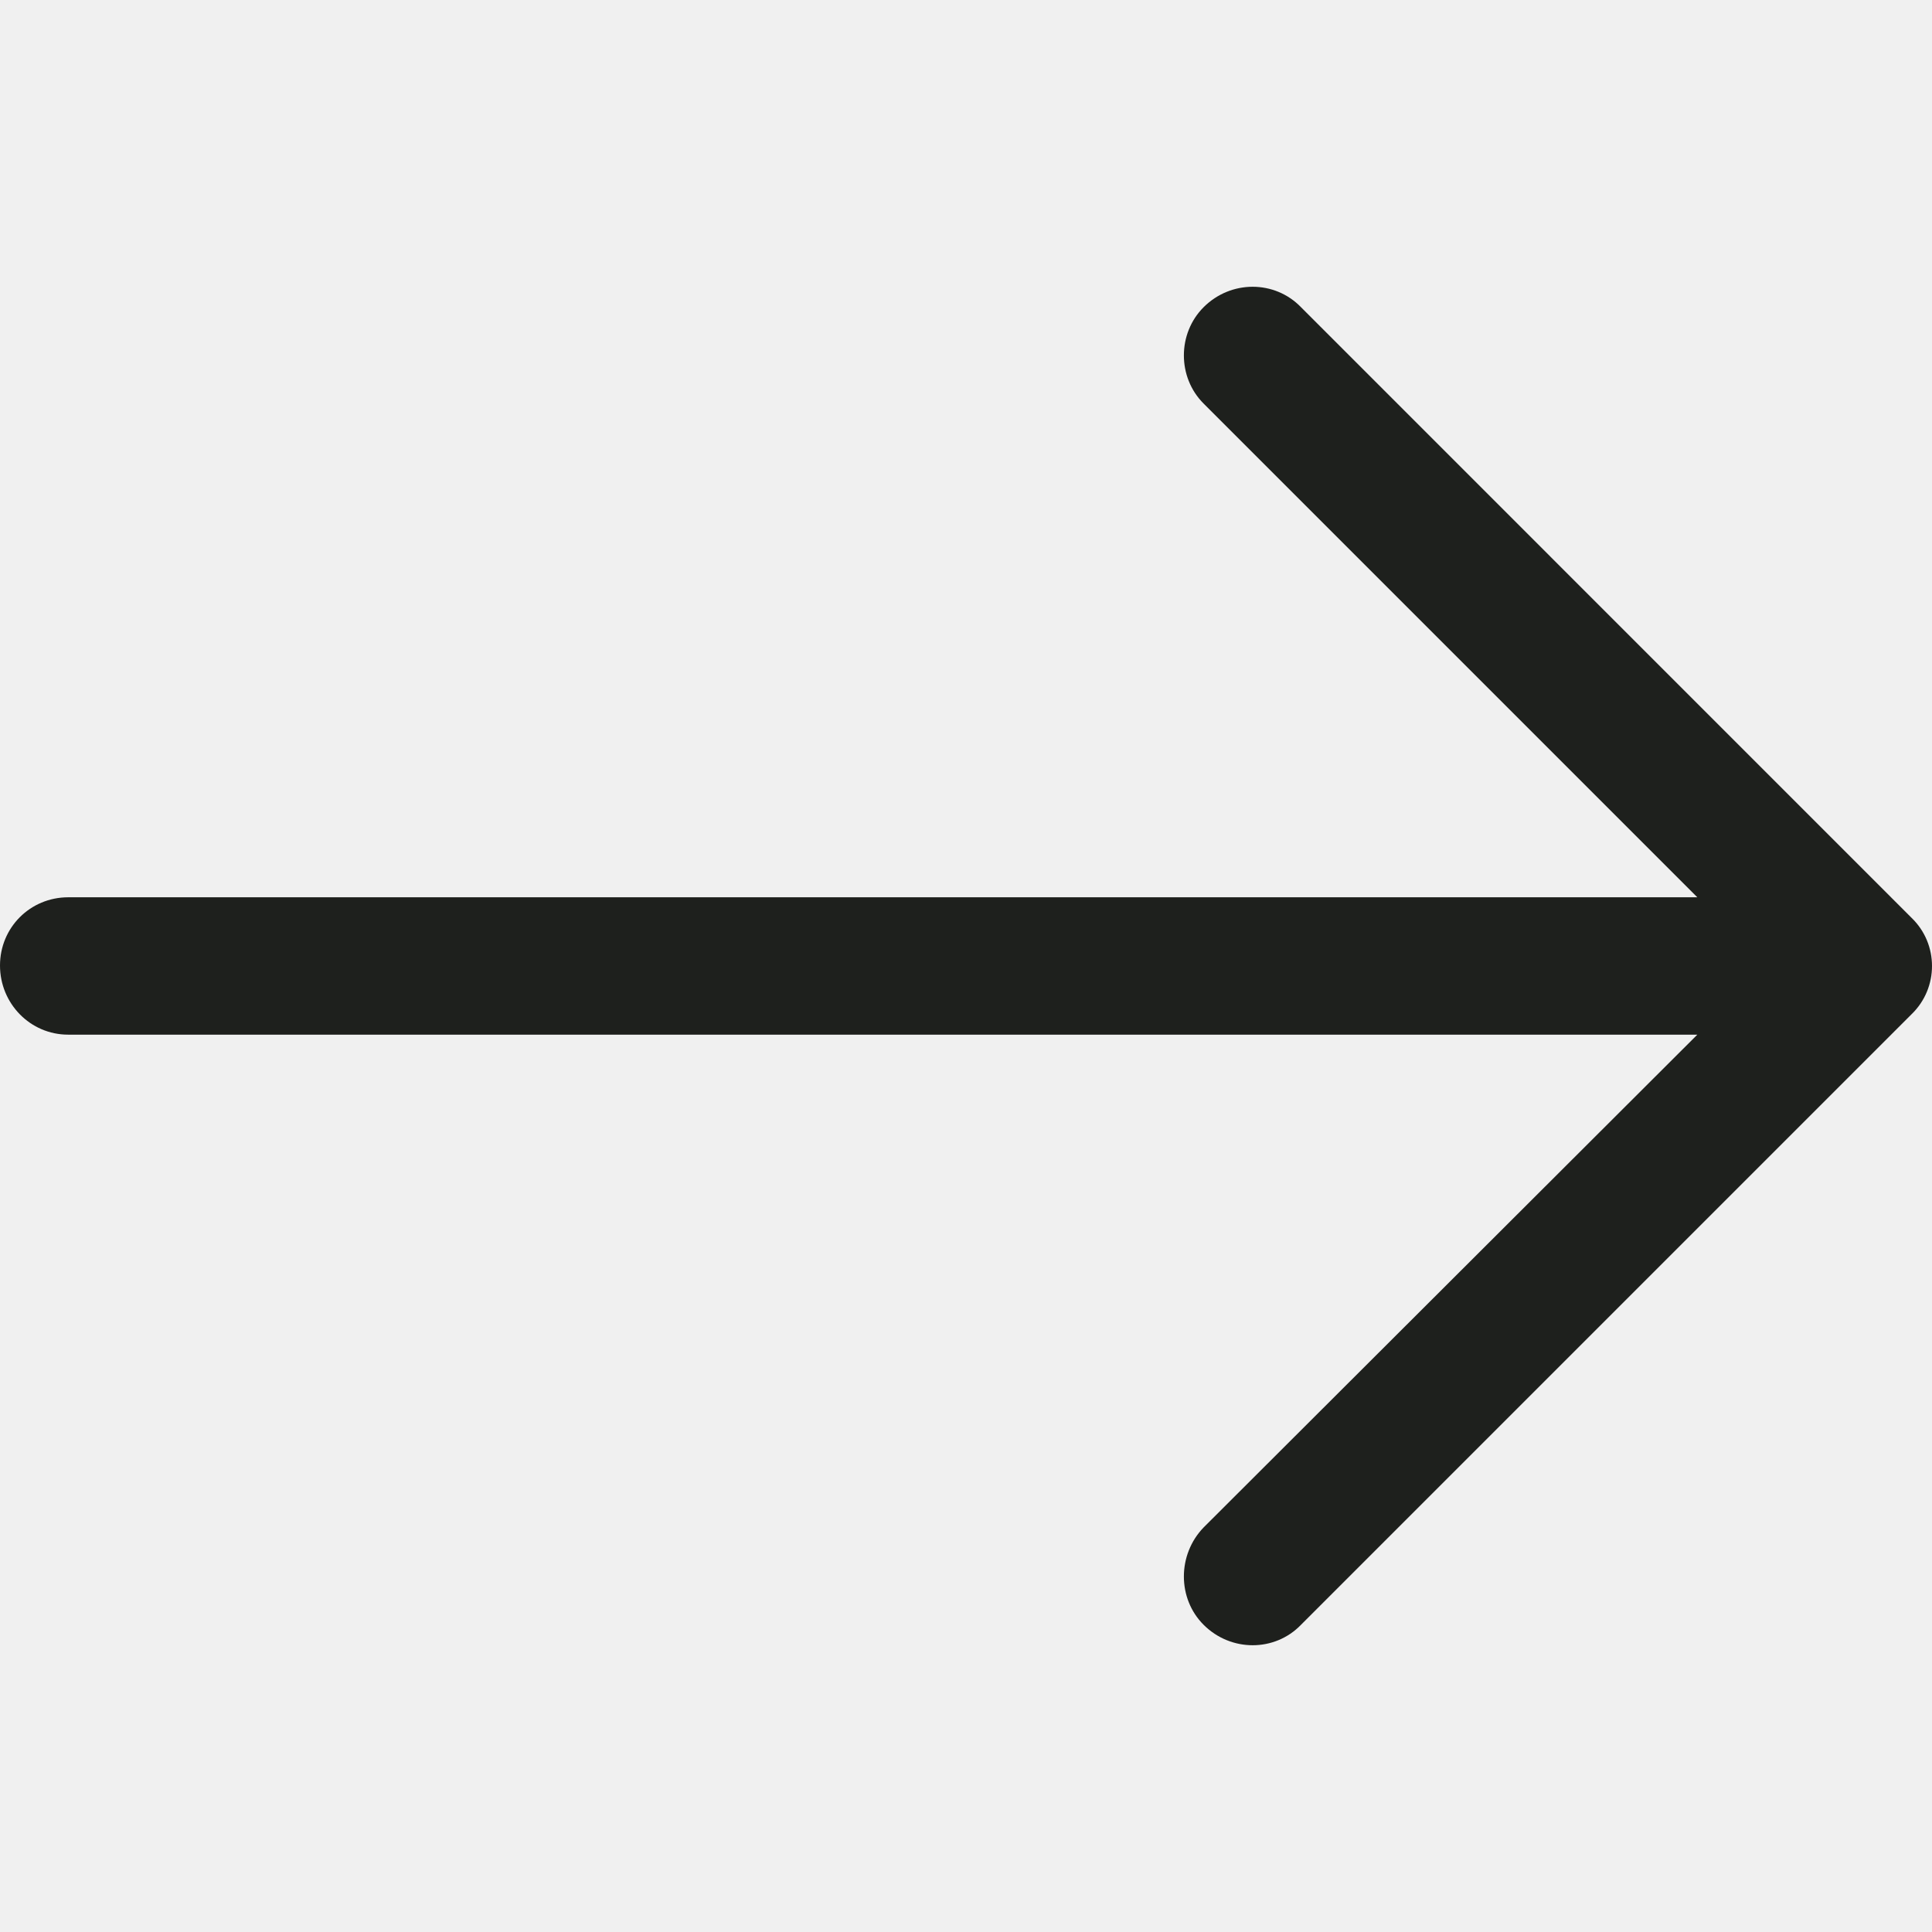
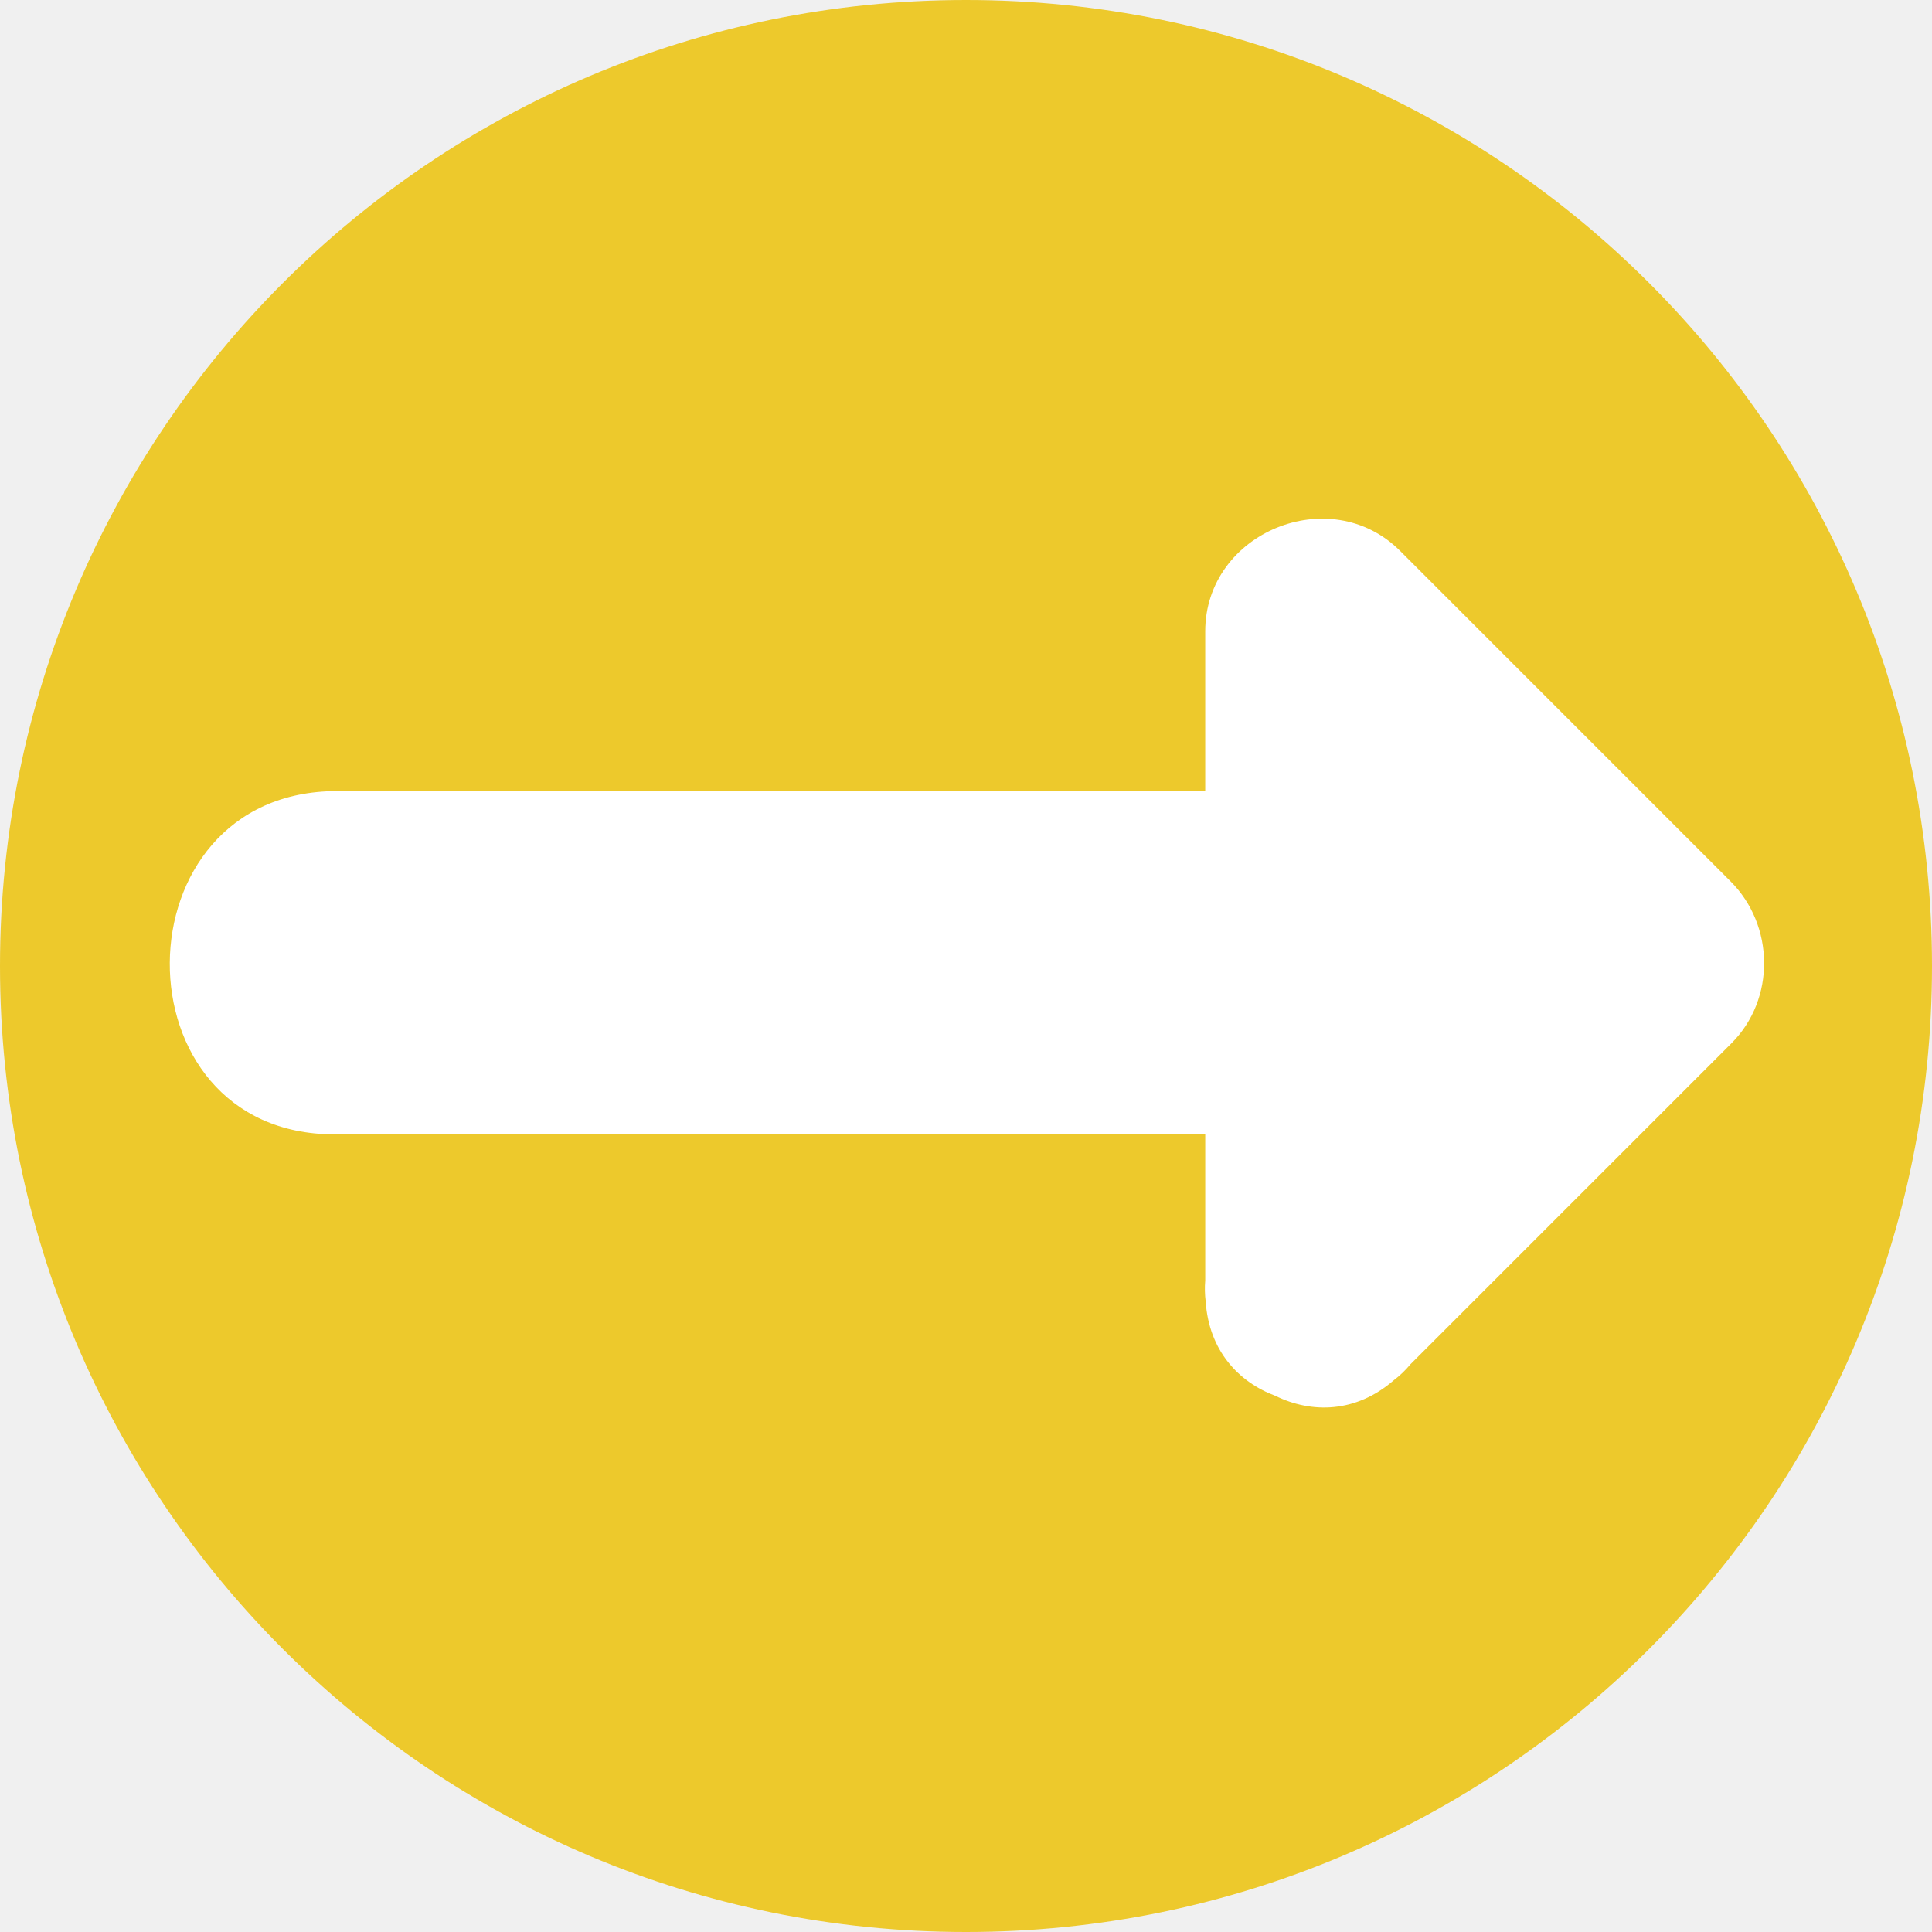
- <svg xmlns="http://www.w3.org/2000/svg" version="1.1" id="Capa_1" x="0px" y="0px" viewBox="0 0 31.49 31.49" style="enable-background:new 0 0 31.49 31.49;" xml:space="preserve">
-   <path style="fill:#1E201D;" d="M21.205,5.007c-0.429-0.444-1.143-0.444-1.587,0c-0.429,0.429-0.429,1.143,0,1.571l8.047,8.047H1.111  C0.492,14.626,0,15.118,0,15.737c0,0.619,0.492,1.127,1.111,1.127h26.554l-8.047,8.032c-0.429,0.444-0.429,1.159,0,1.587  c0.444,0.444,1.159,0.444,1.587,0l9.952-9.952c0.444-0.429,0.444-1.143,0-1.571L21.205,5.007z" />
+ <svg xmlns="http://www.w3.org/2000/svg" version="1.1" id="Layer_1" x="0px" y="0px" viewBox="0 0 473.654 473.654" style="enable-background:new 0 0 473.654 473.654;" xml:space="preserve">
+   <circle style="fill:#EDC92C;" cx="236.827" cy="236.827" r="236.827" />
+   <path style="fill:#FFFFFF;" d="M424.285,216.091c-27.011-27.011-54.018-54.022-81.029-81.033  c-17.124-17.127-47.781-4.529-47.781,19.737c0,13.051,0,26.098,0,39.15c-70.951,0-141.898,0-212.845,0  c-54.332,0-54.815,84.159-0.606,84.159c71.153,0,142.302,0,213.455,0c0,11.937,0,23.873,0,35.81  c-0.146,1.731-0.105,3.455,0.108,5.153c0.8,12.038,8.04,19.764,17.09,23.141c8.867,4.353,19.711,4.241,29.008-3.803  c1.511-1.148,2.891-2.464,4.121-3.953c26.233-26.229,52.466-52.462,78.696-78.692C435.342,244.916,435.047,226.85,424.285,216.091z" />
  <g>
</g>
  <g>
</g>
  <g>
</g>
  <g>
</g>
  <g>
</g>
  <g>
</g>
  <g>
</g>
  <g>
</g>
  <g>
</g>
  <g>
</g>
  <g>
</g>
  <g>
</g>
  <g>
</g>
  <g>
</g>
  <g>
</g>
</svg>
